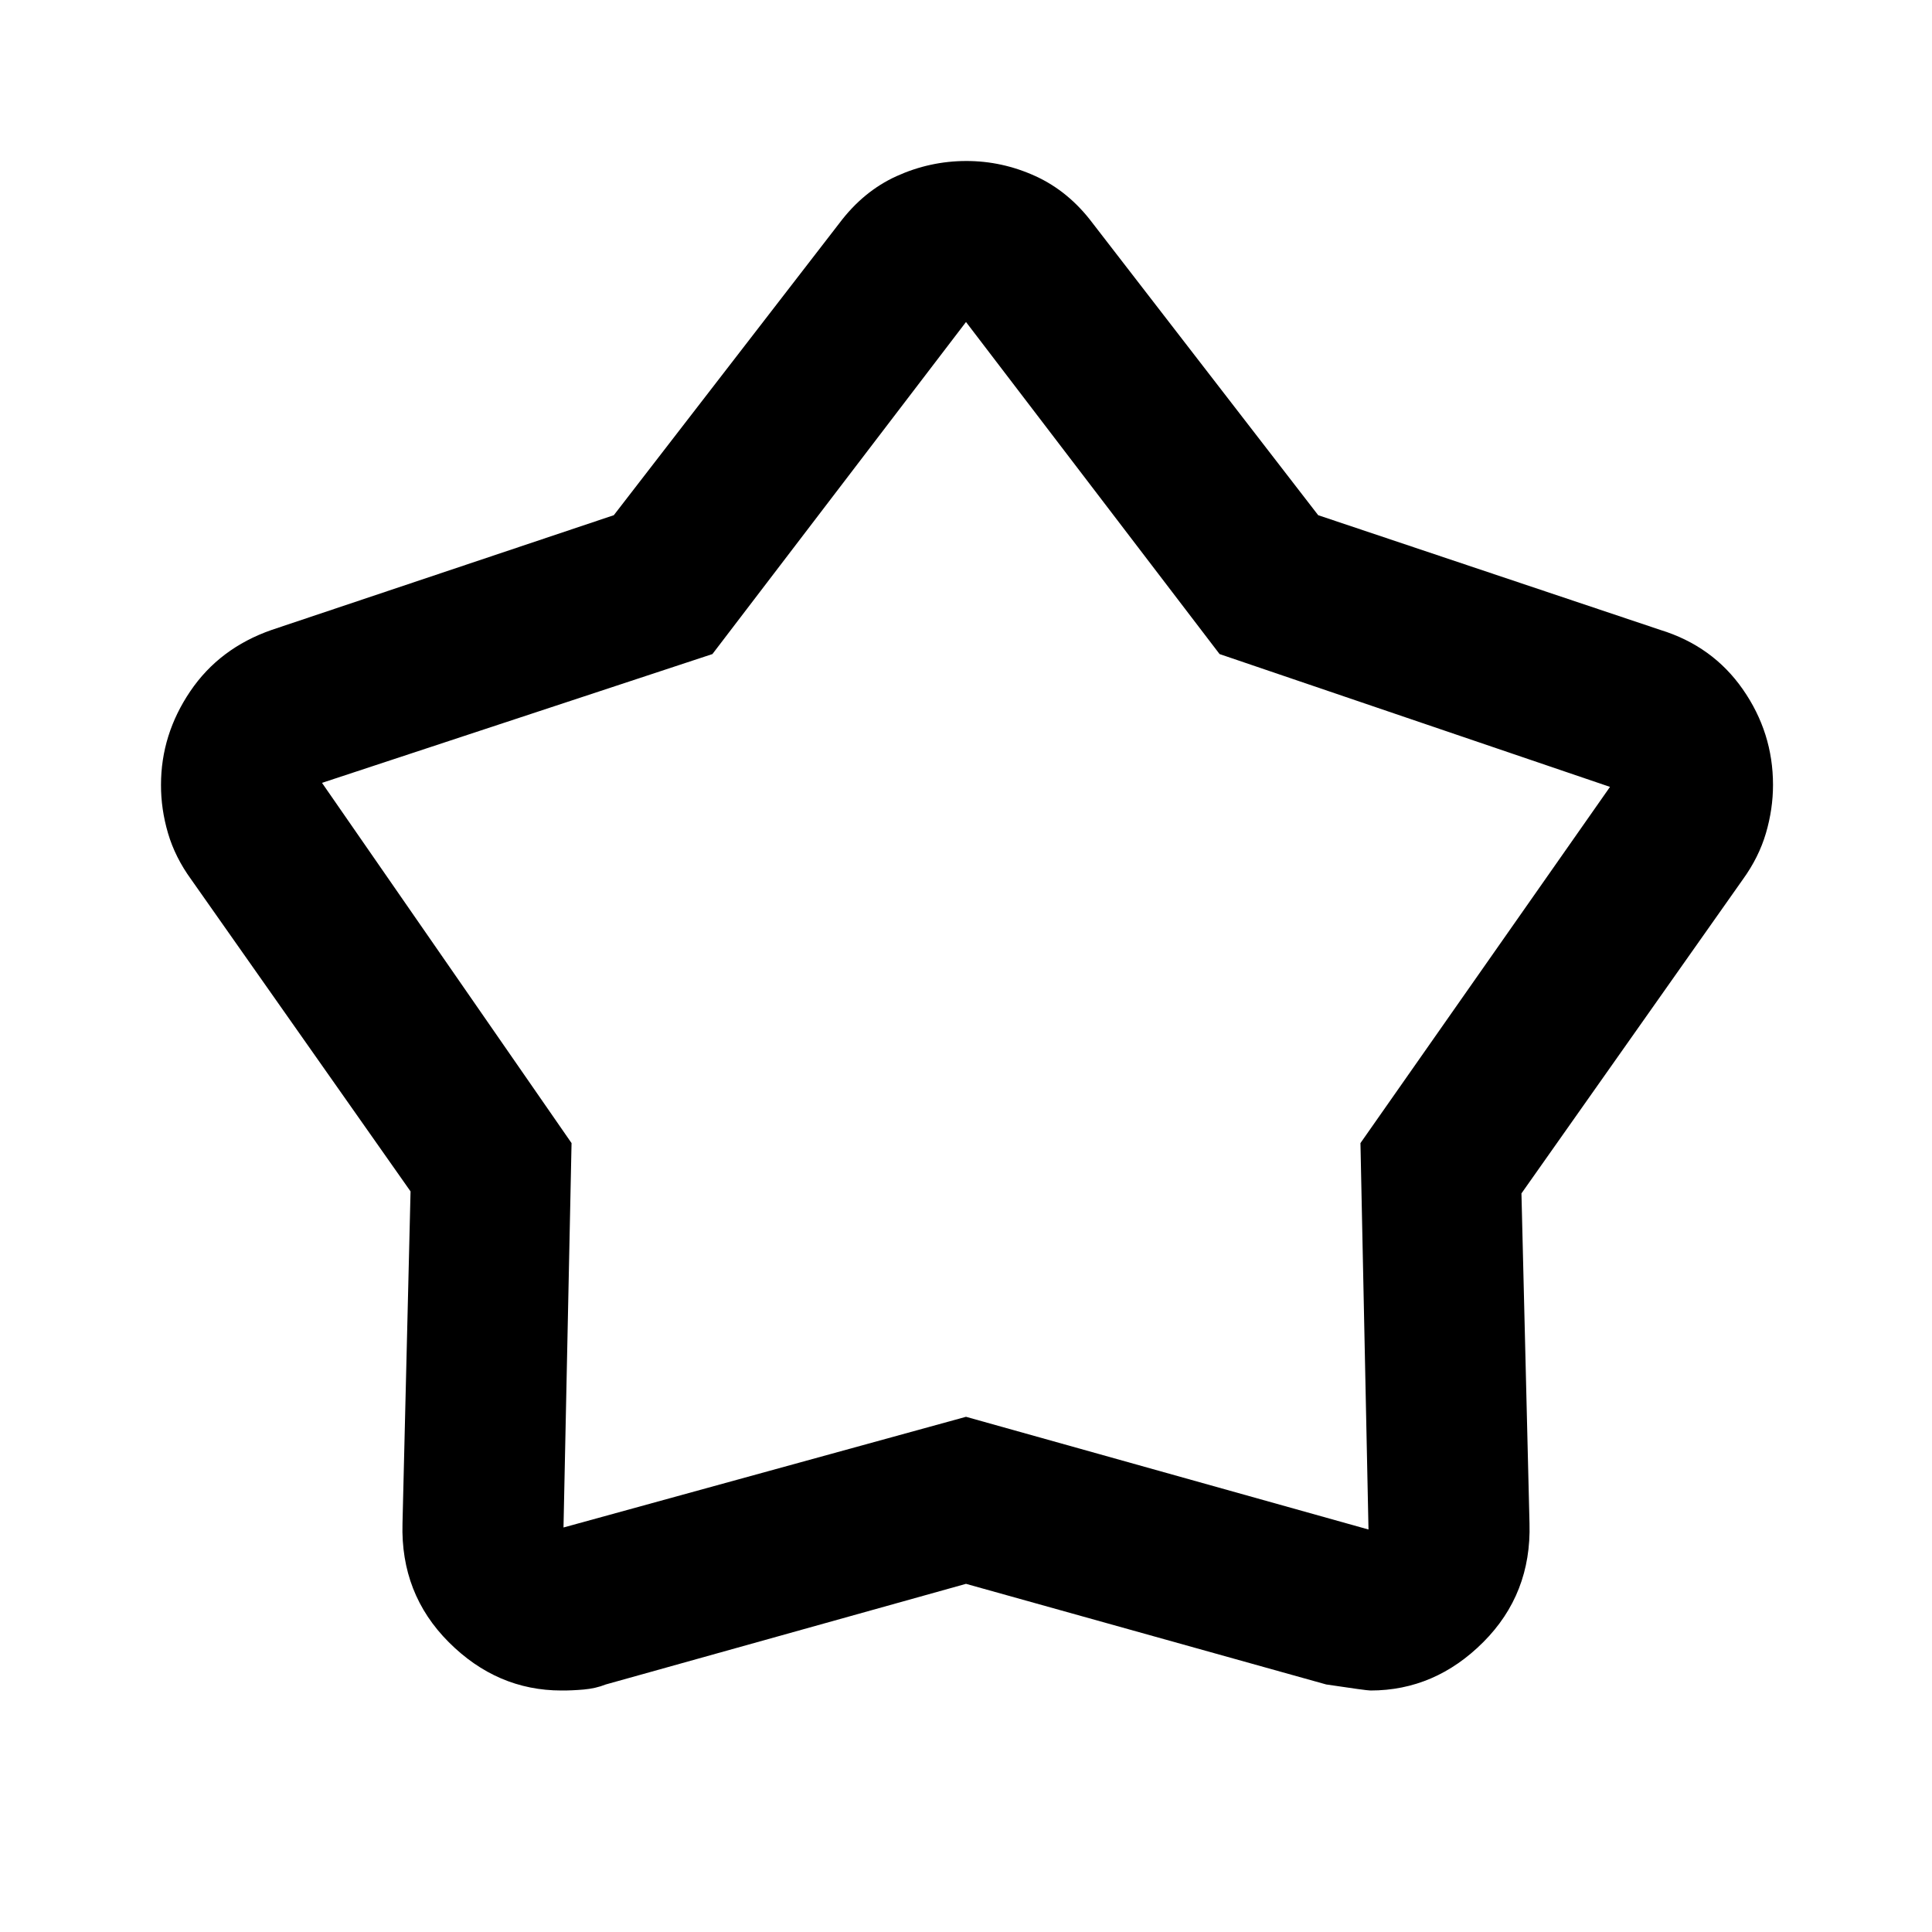
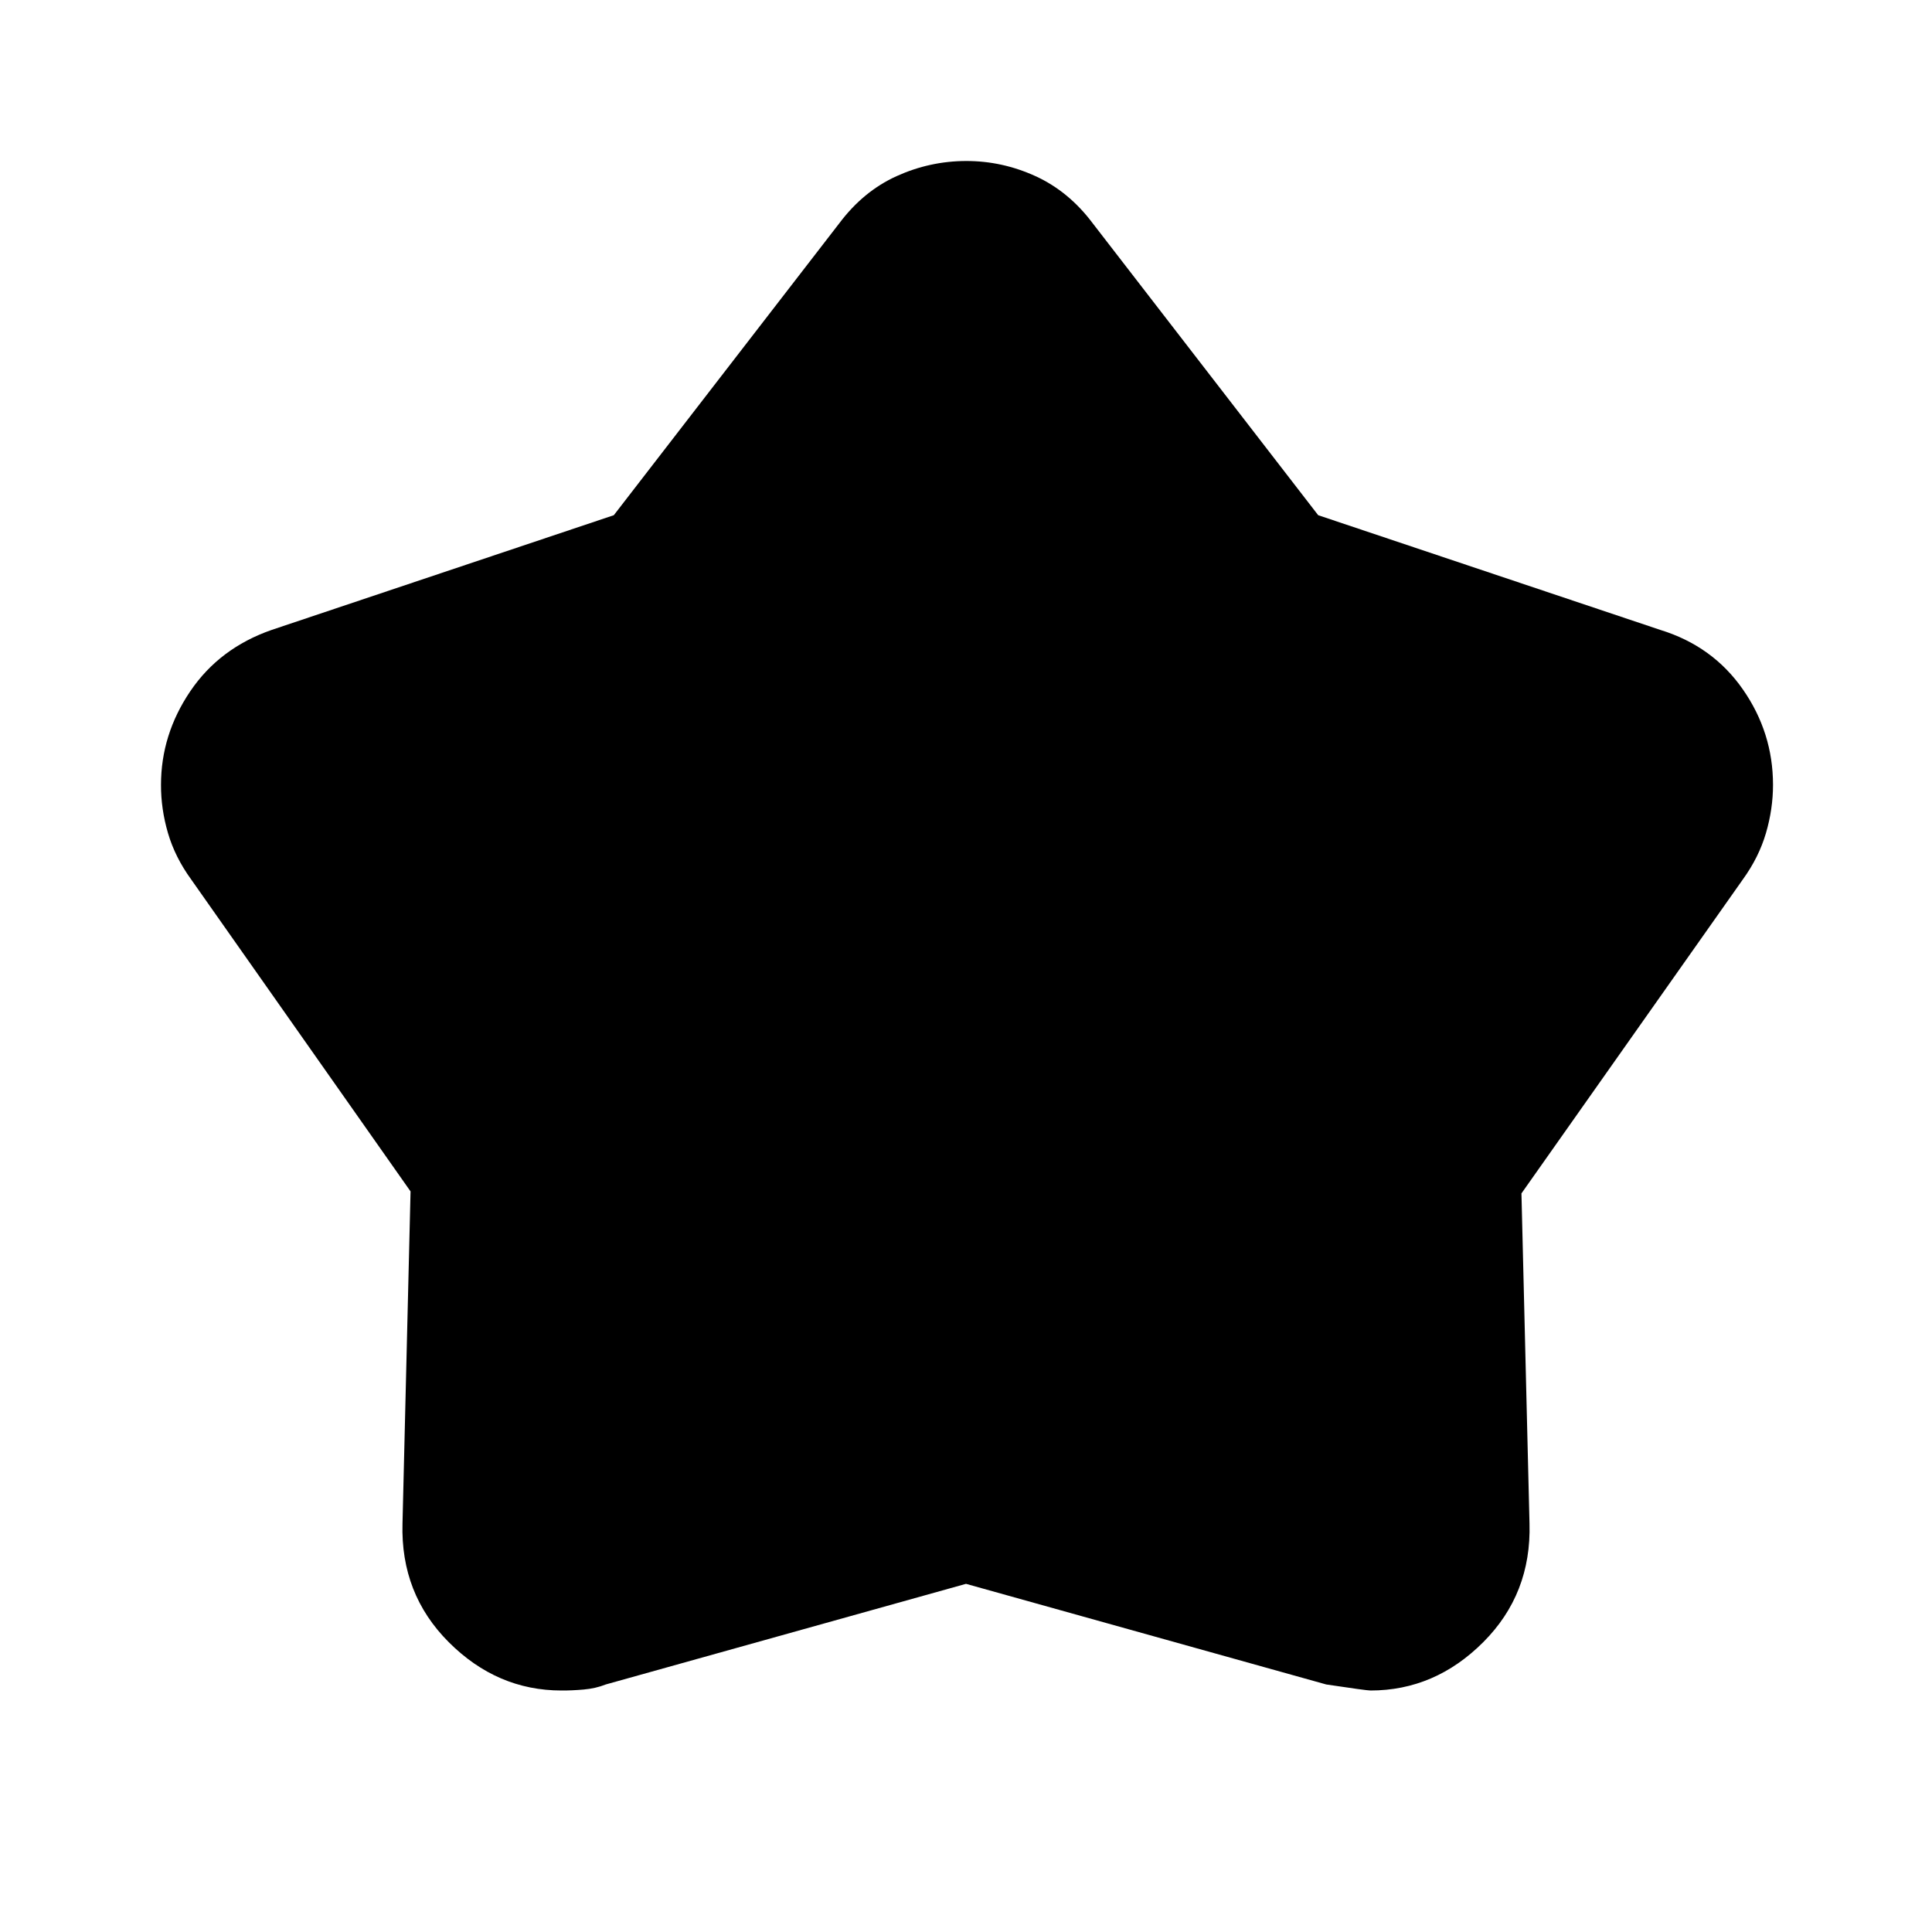
<svg xmlns="http://www.w3.org/2000/svg" width="24" height="24" viewBox="0 0 24 24">
-   <path fill="currentColor" d="m7.625 6.4l2.8-3.625q.3-.4.713-.587T12 2t.863.188t.712.587l2.8 3.625l4.25 1.425q.65.2 1.025.738t.375 1.187q0 .3-.088.6t-.287.575l-2.75 3.9l.1 4.1q.025.875-.575 1.475t-1.4.6q-.05 0-.55-.075L12 19.675l-4.475 1.25q-.125.05-.275.063T6.975 21q-.8 0-1.4-.6T5 18.925l.1-4.125l-2.725-3.875q-.2-.275-.288-.575T2 9.75q0-.625.363-1.162t1.012-.763zM8.85 8.125L4 9.725L7.1 14.2L7 18.975l5-1.375l5 1.4l-.1-4.8L20 9.775l-4.85-1.65L12 4zM12 11.5" />
+   <path fill="currentColor" d="m7.625 6.4l2.8-3.625q.3-.4.713-.587T12 2t.863.188t.712.587l2.8 3.625l4.25 1.425q.65.2 1.025.738t.375 1.187q0 .3-.088.6t-.287.575l-2.75 3.9l.1 4.1q.025.875-.575 1.475t-1.4.6q-.05 0-.55-.075L12 19.675l-4.475 1.25q-.125.05-.275.063T6.975 21q-.8 0-1.4-.6T5 18.925l.1-4.125l-2.725-3.875q-.2-.275-.288-.575T2 9.75q0-.625.363-1.162t1.012-.763z" />
</svg>
